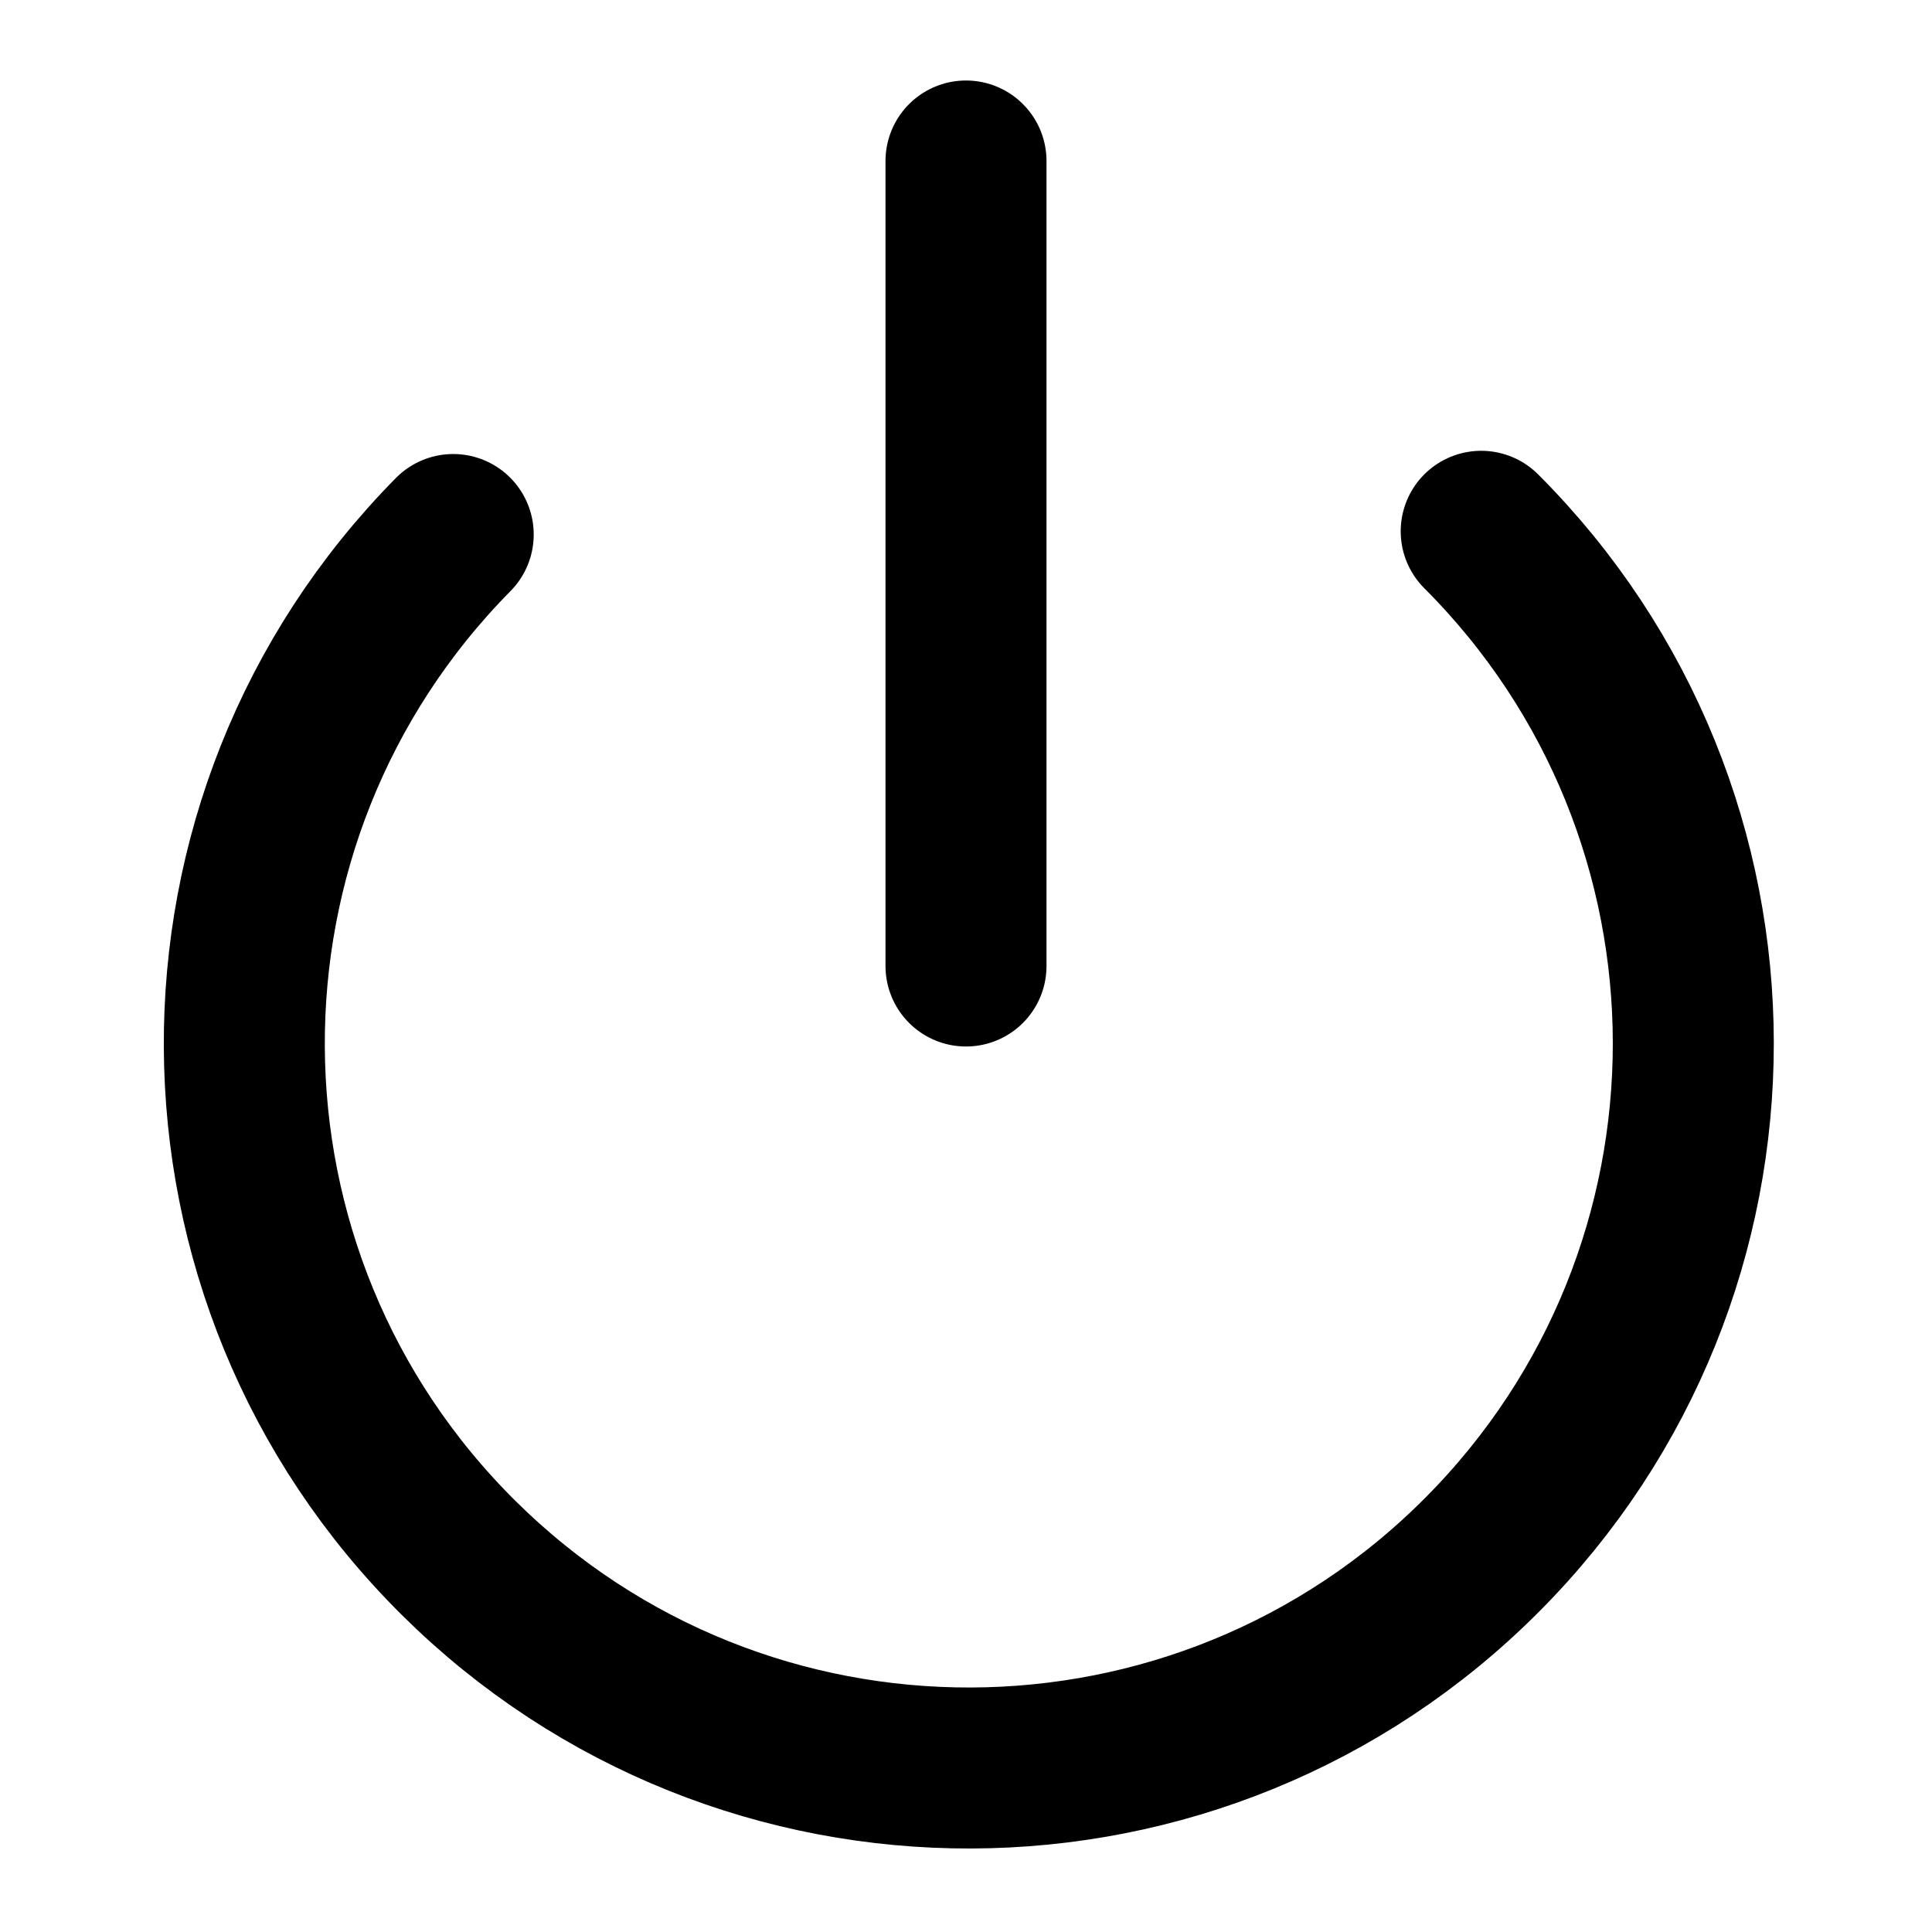
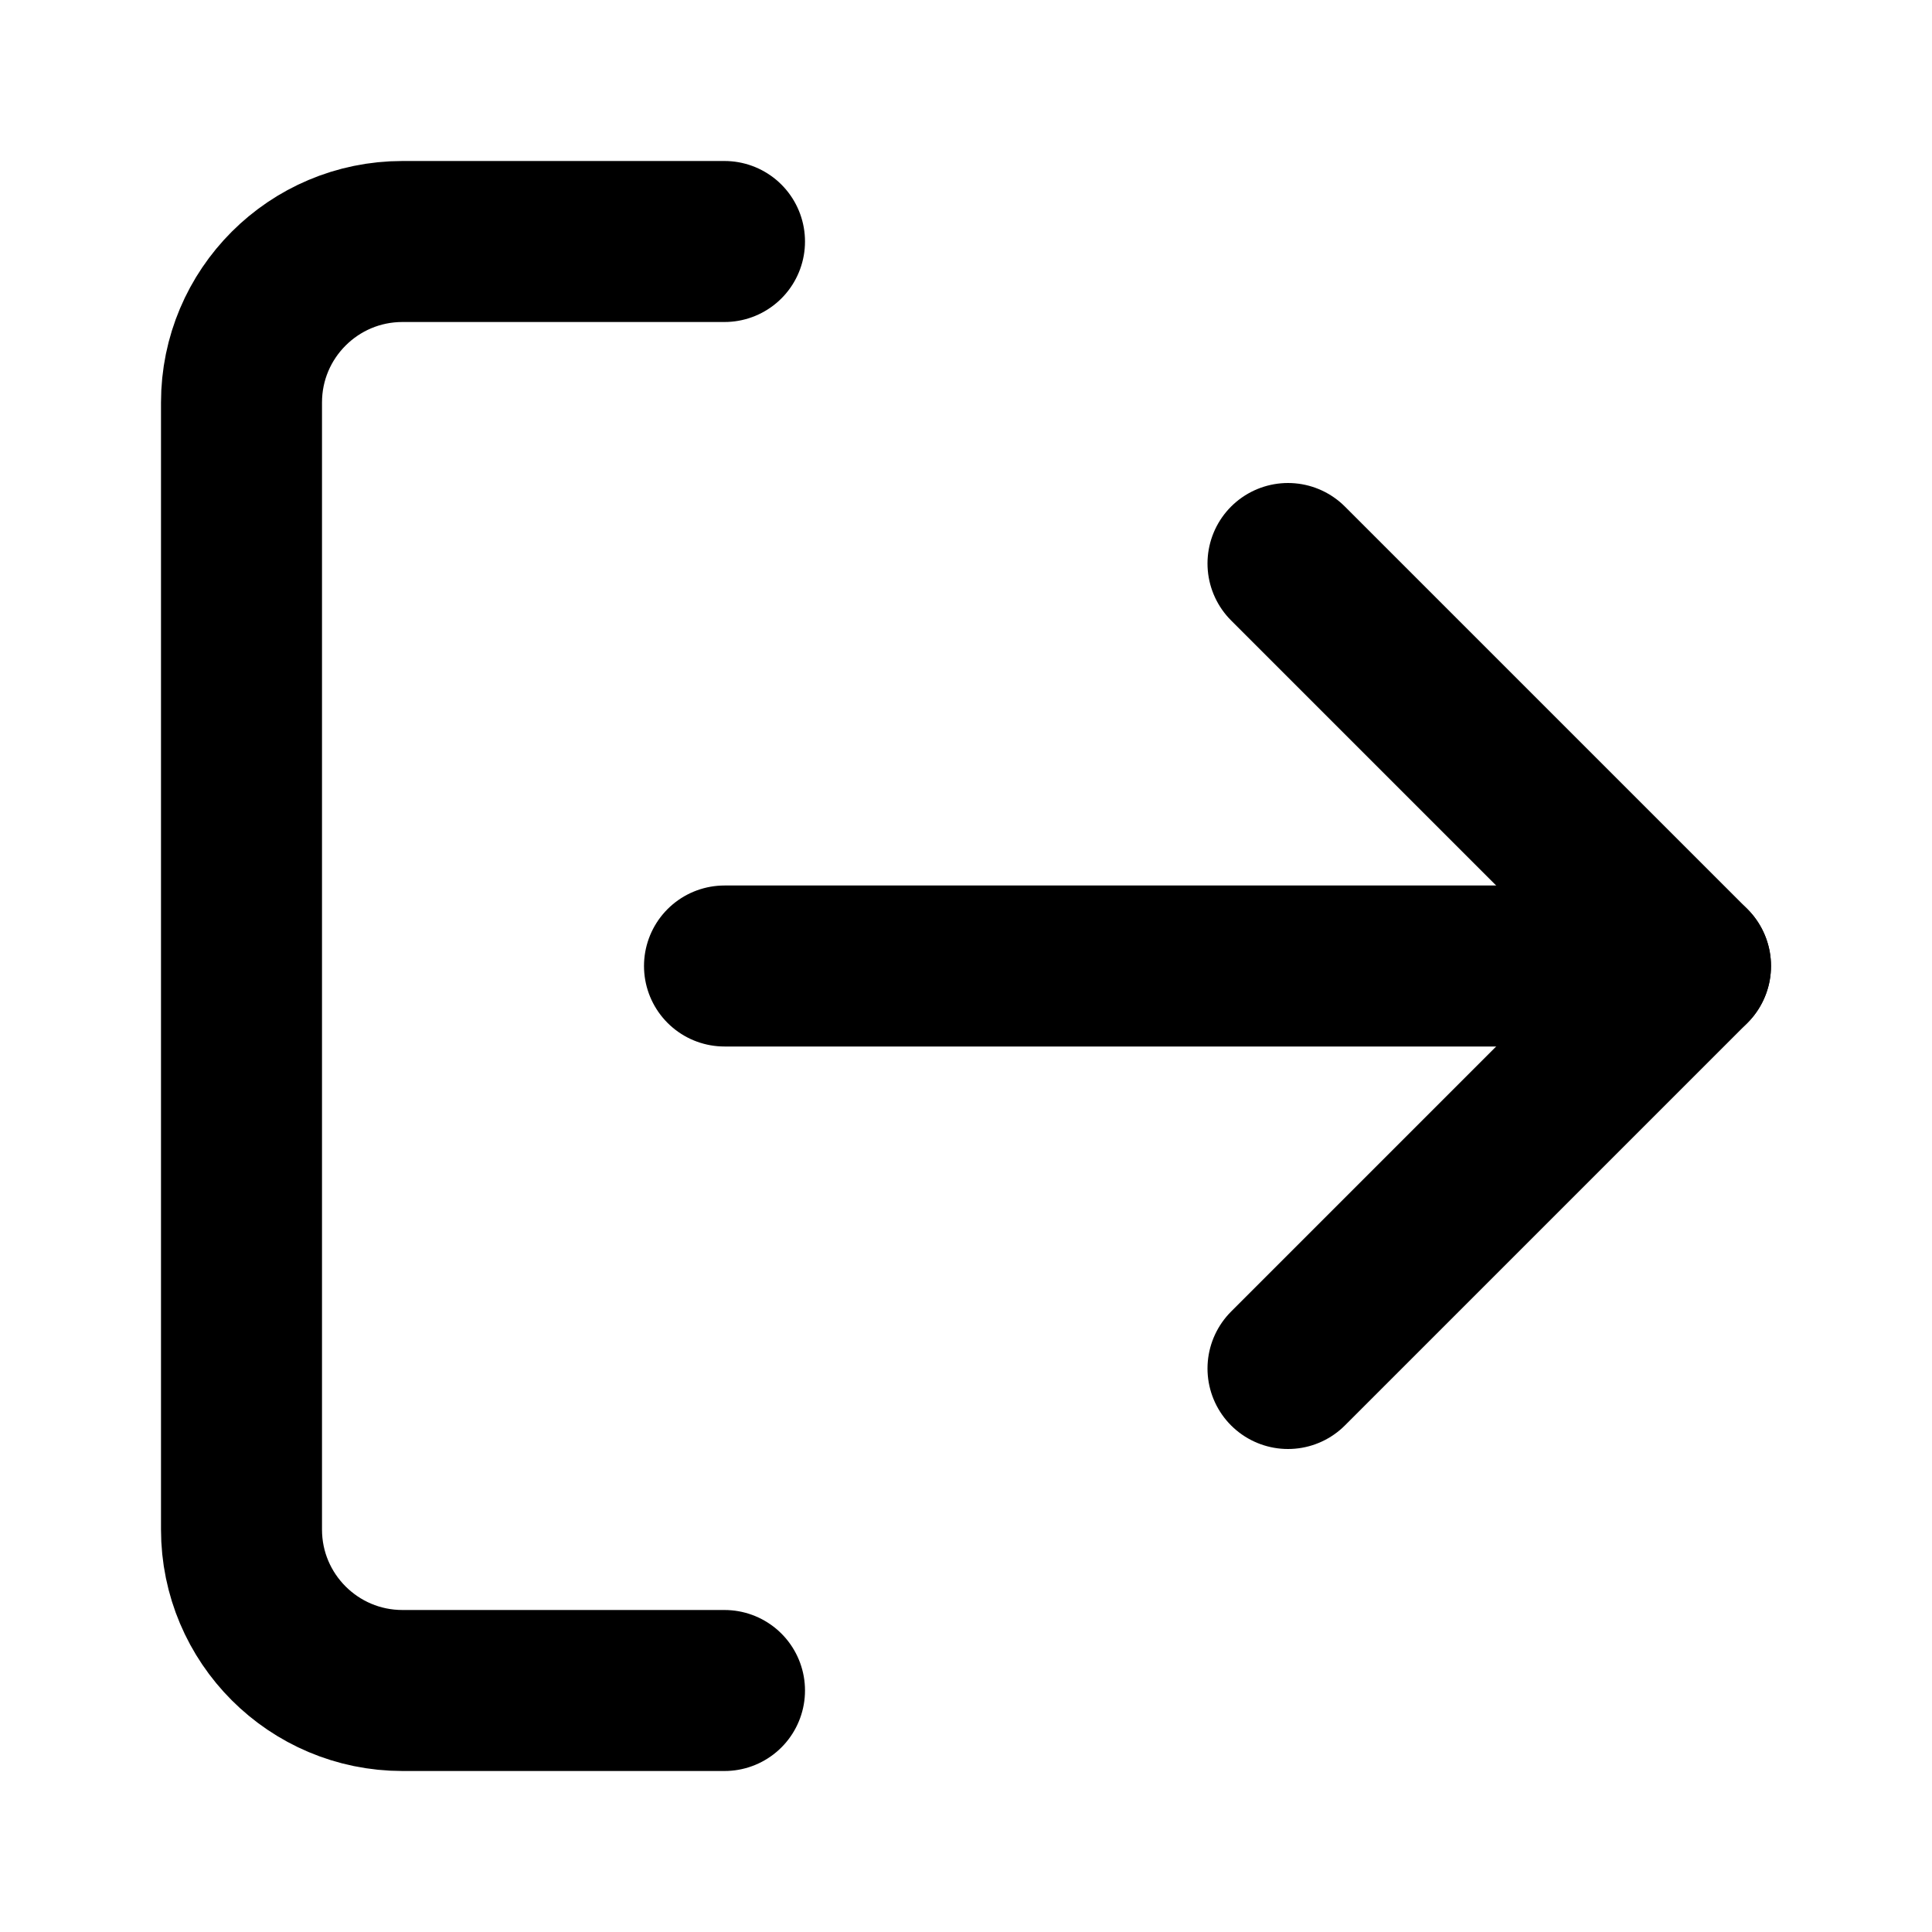
<svg xmlns="http://www.w3.org/2000/svg" width="24" height="24" viewBox="0 0 24 24" fill="none" stroke="currentColor" stroke-width="2" stroke-linecap="round" stroke-linejoin="round">
-   <path d="M12 2v10" />
-   <path d="M18.4 6.6a9 9 0 1 1-12.77.04" />
+   <path d="m16 17 5-5-5-5" />
+   <path d="M21 12H9" />
+   <path d="M9 21H5a2 2 0 0 1-2-2V5a2 2 0 0 1 2-2h4" />
</svg>
